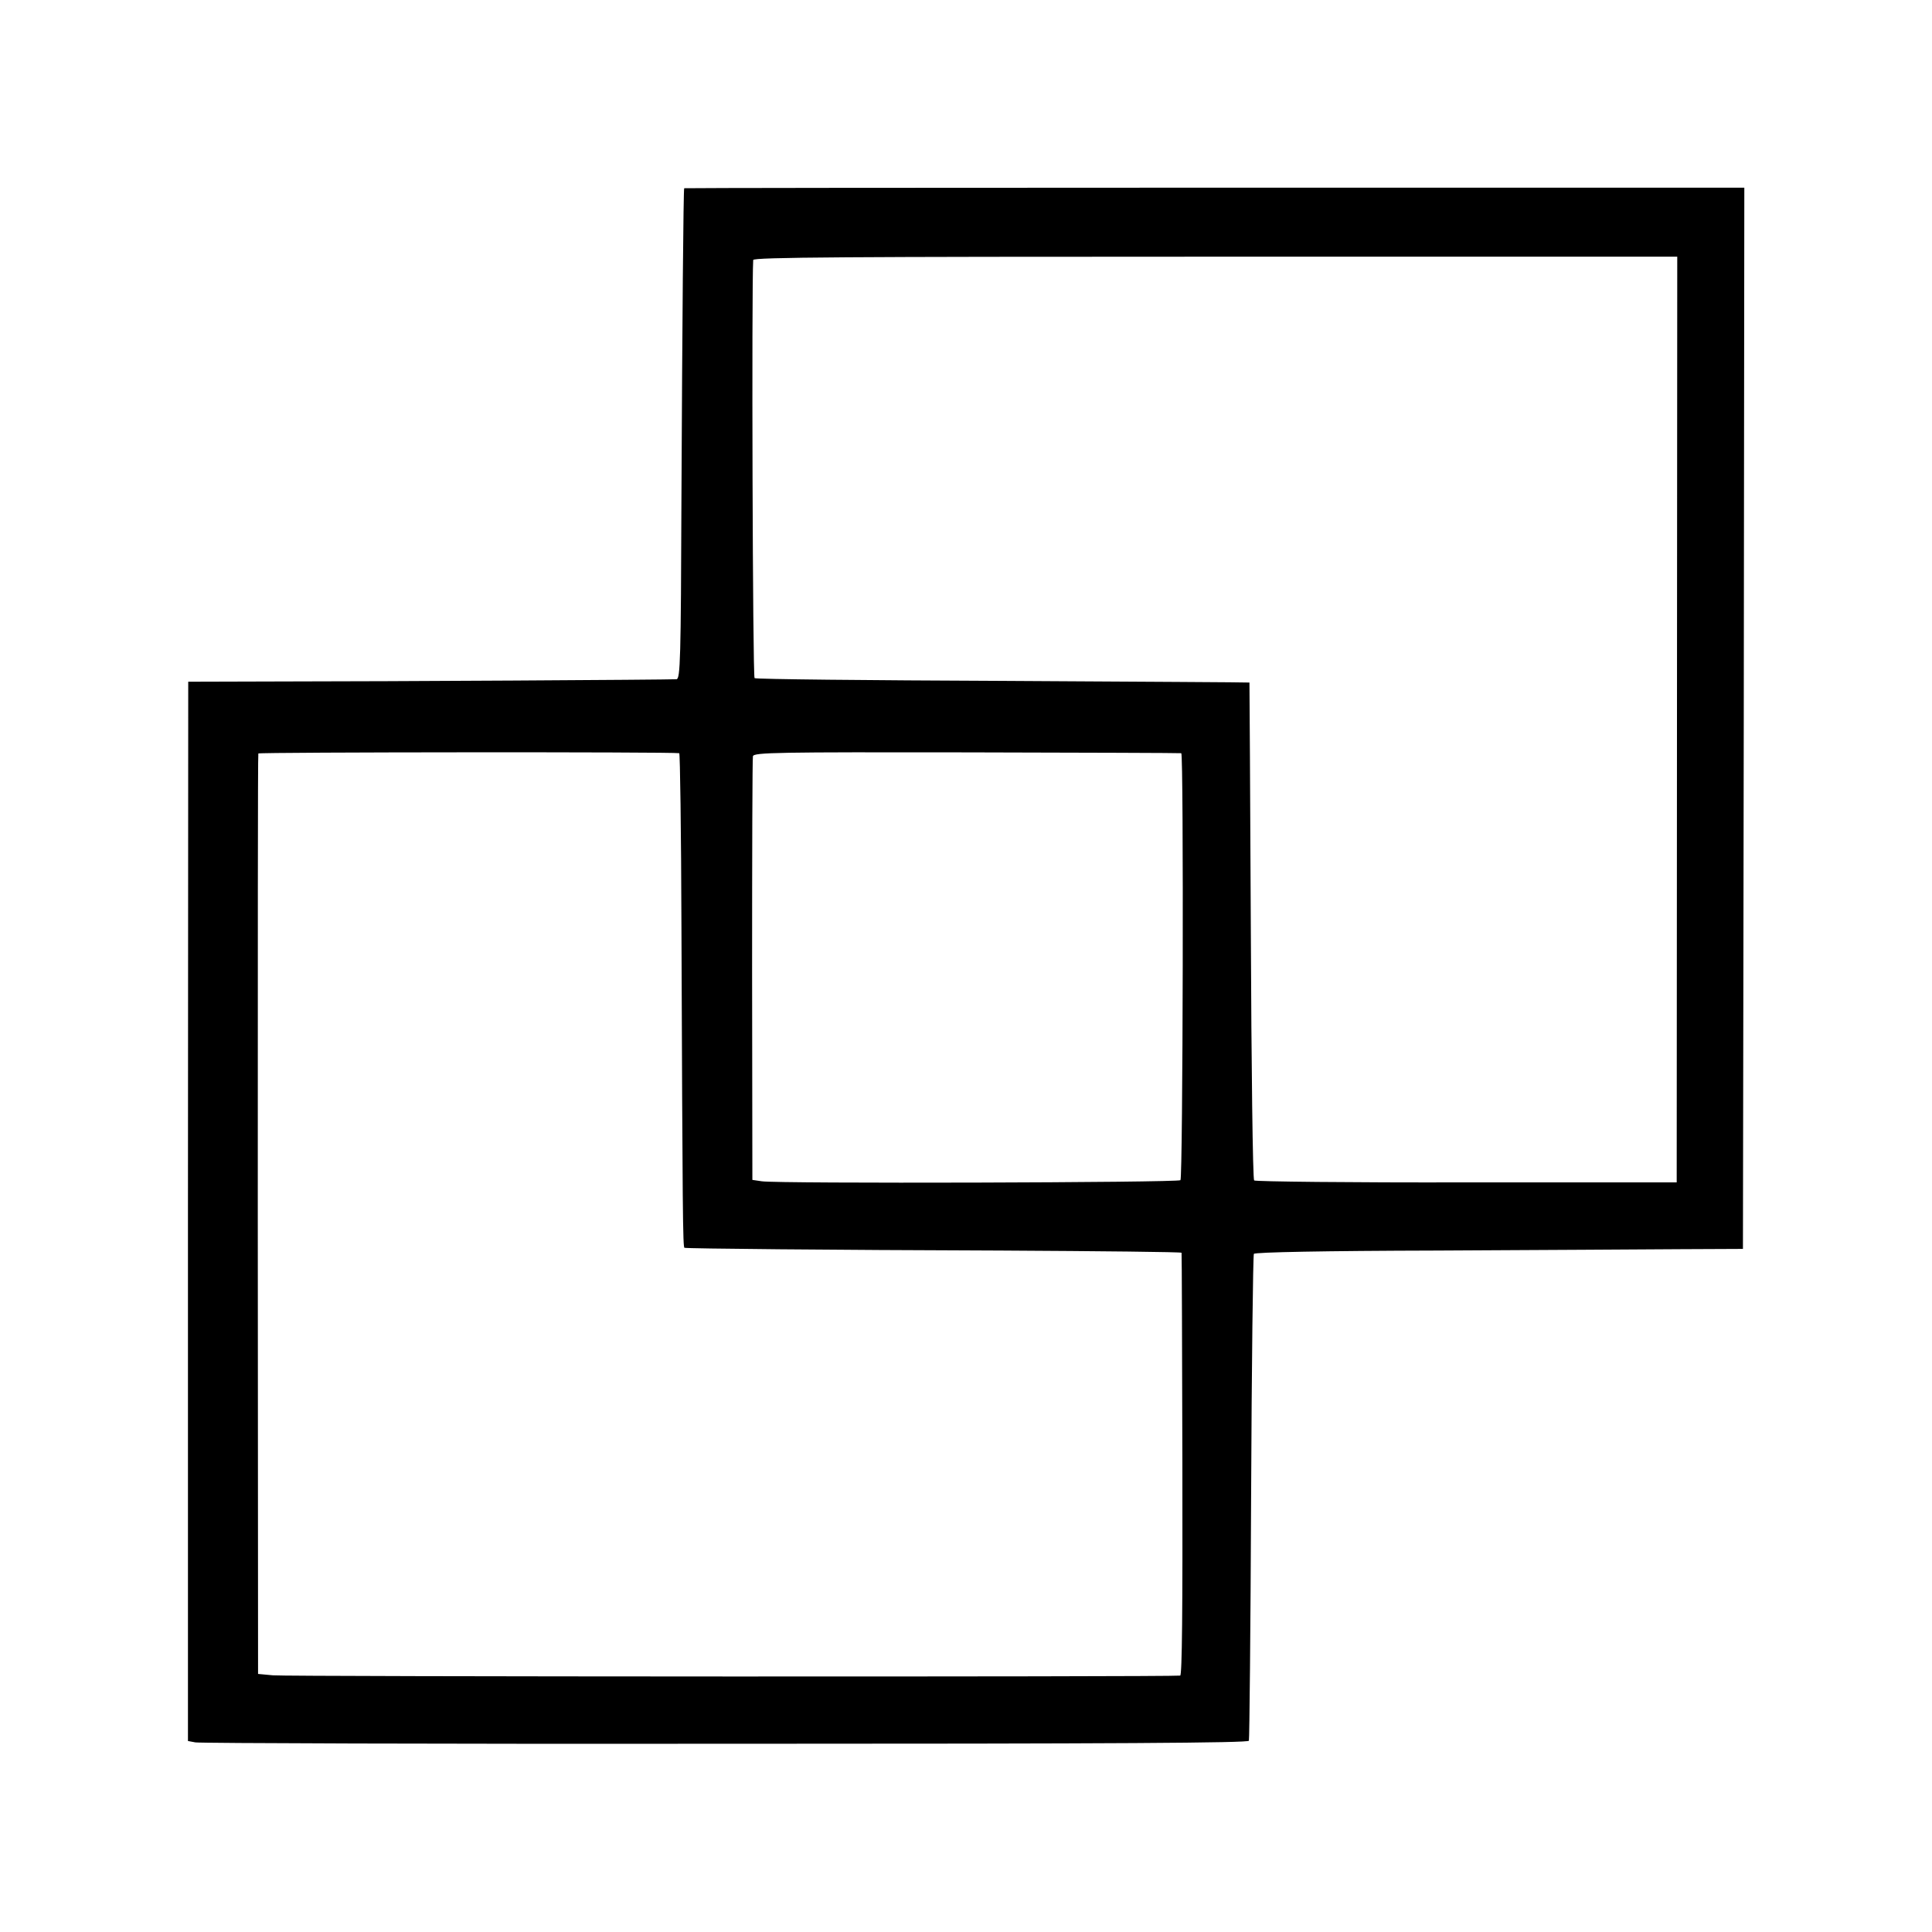
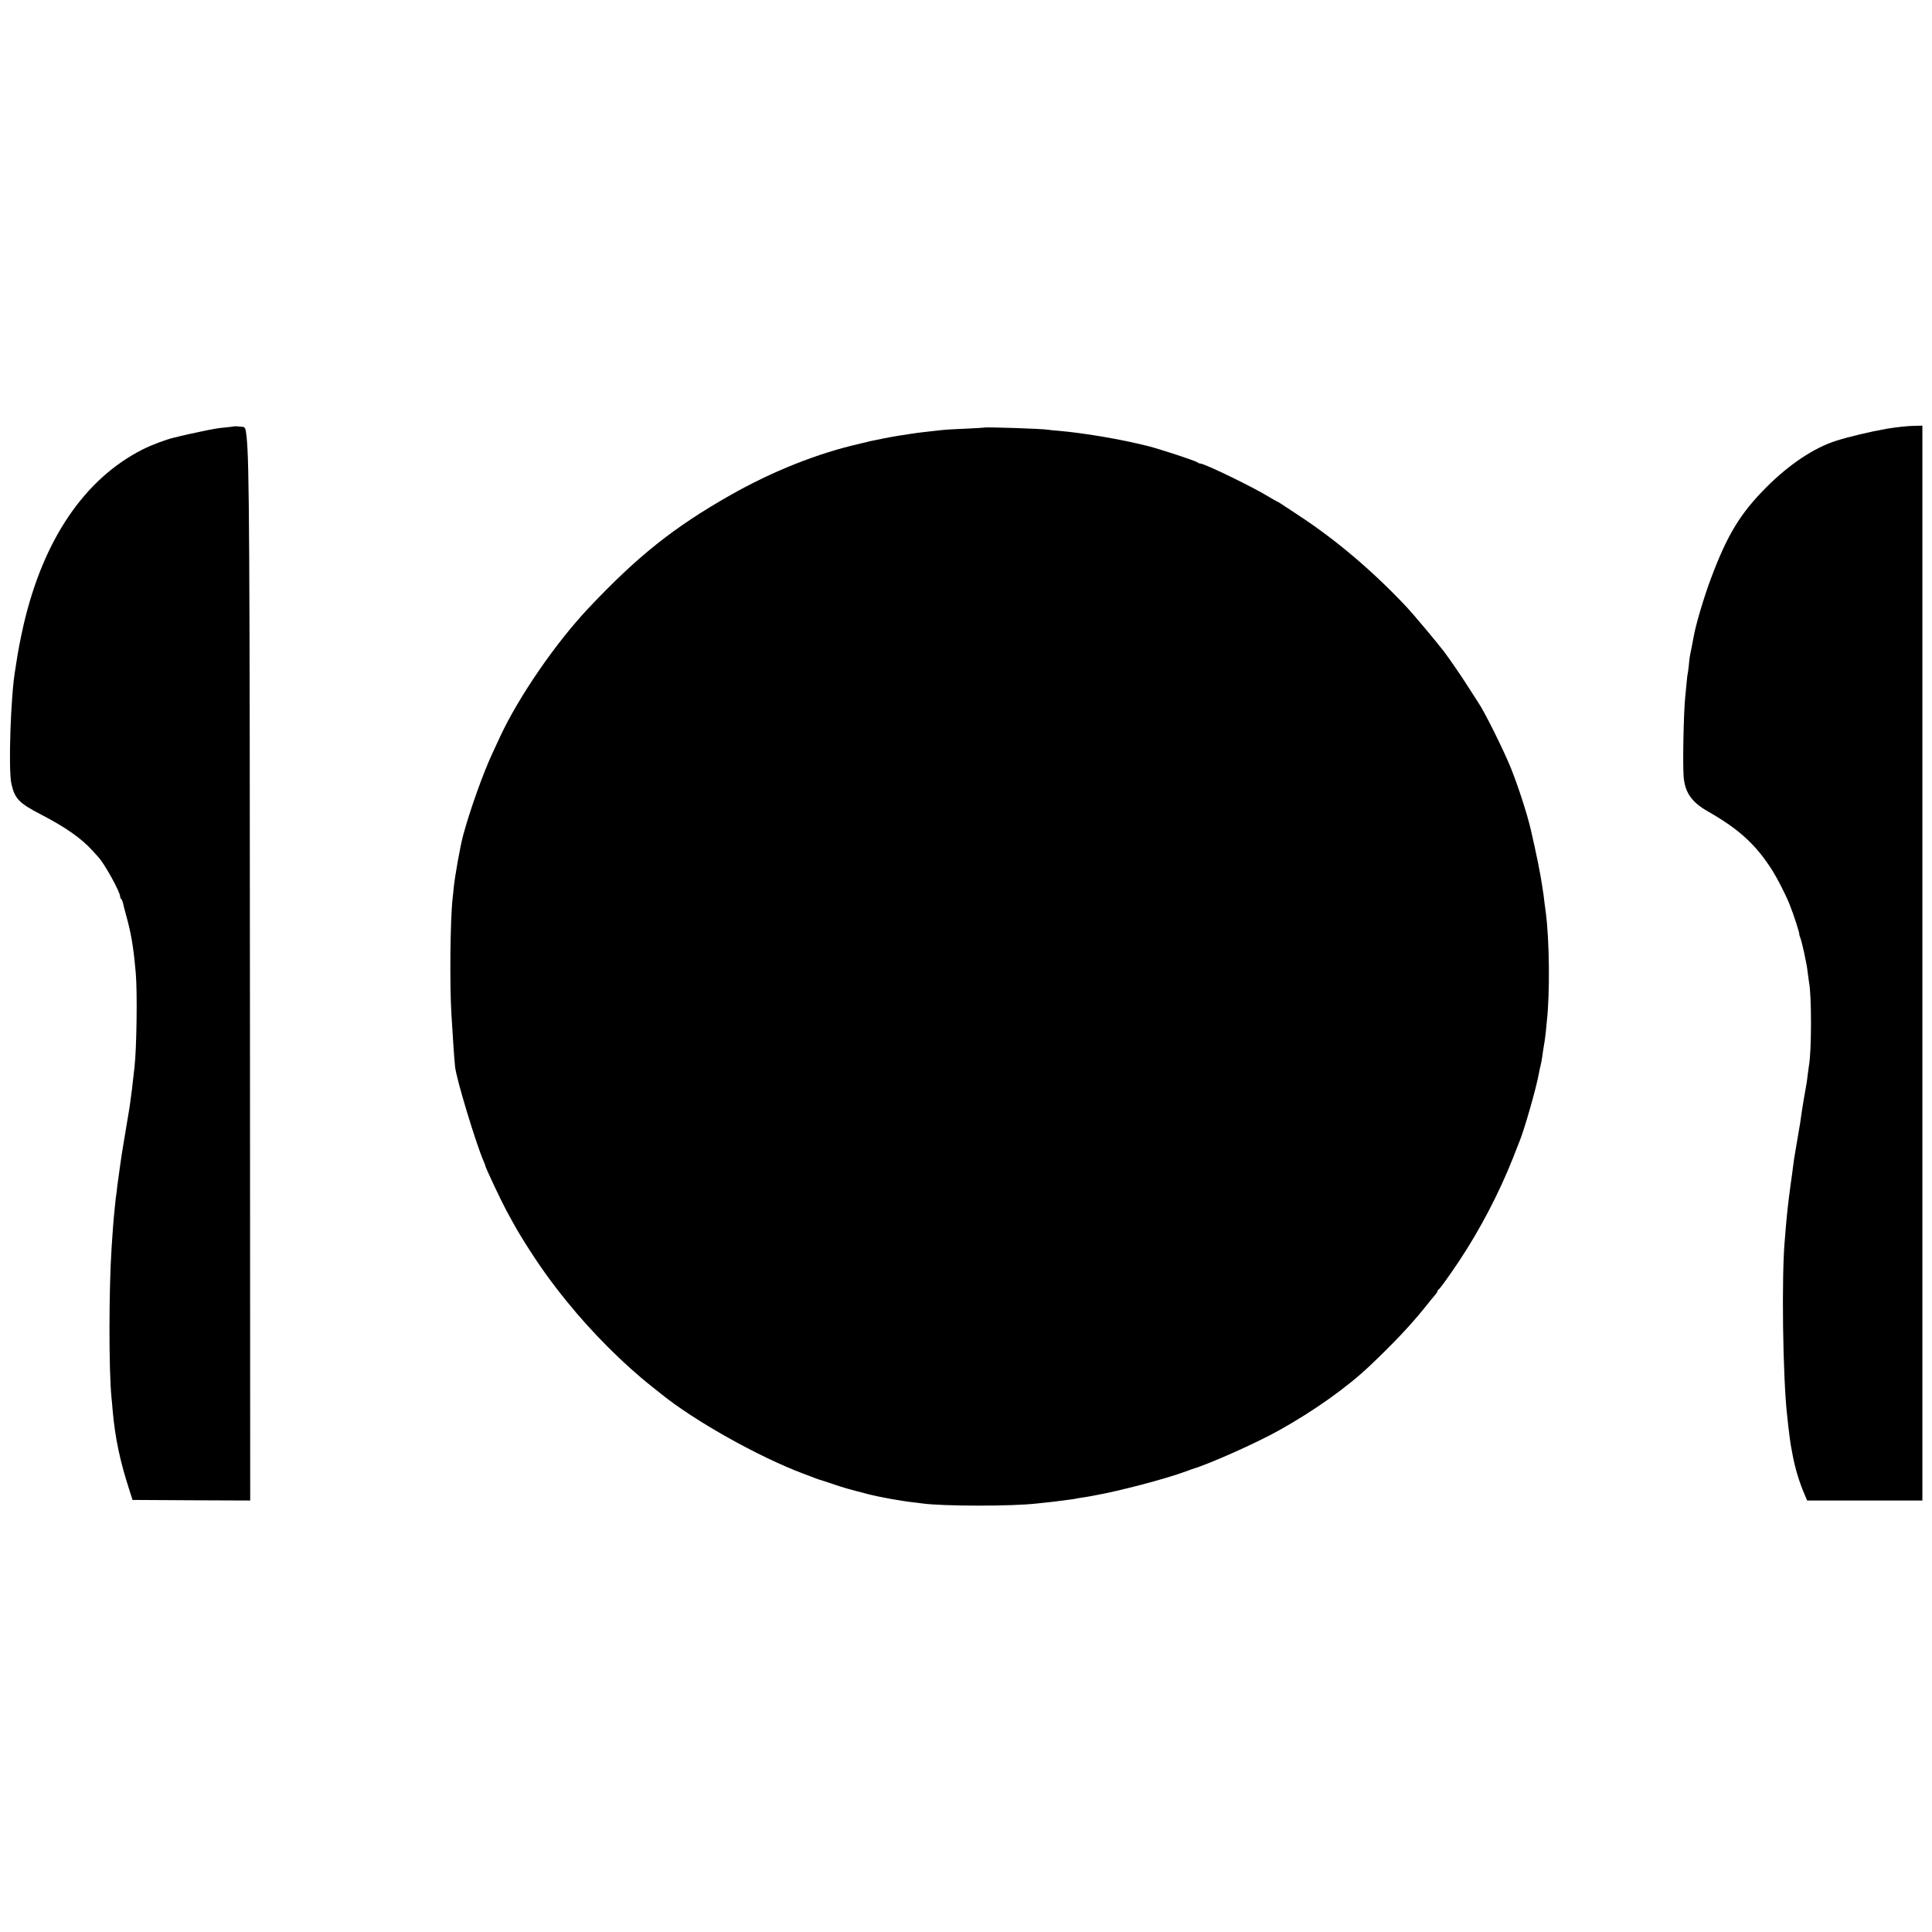
- <svg xmlns="http://www.w3.org/2000/svg" version="1.0" width="700pt" height="700pt" viewBox="0 0 700 700" preserveAspectRatio="xMidYMid meet">
-   <g transform="translate(0,700) scale(0.1,-0.1)" fill="#000000" stroke="none">
-     <path d="M2479 6318 c-3 -6 -7 -488 -10 -1120 -2 -588 -4 -658 -18 -659 -34 -2 -1065 -8 -1408 -8 l-361 -1 -1 -1919 0 -1919 27 -5 c15 -3 879 -6 1920 -5 1426 0 1894 3 1897 11 2 7 6 404 8 883 2 479 7 875 10 881 4 6 256 11 664 12 362 2 759 4 883 5 l225 1 3 1923 2 1922 -1920 0 c-1056 0 -1921 -1 -1921 -2z m3597 -1925 l-1 -1677 -762 0 c-419 -1 -765 3 -769 7 -5 4 -10 412 -12 905 -2 493 -5 898 -5 899 -1 1 -403 3 -893 6 -490 2 -895 6 -900 10 -7 4 -11 1422 -5 1515 1 10 339 12 1674 12 l1674 0 -1 -1677z m-3615 -122 c3 0 7 -283 8 -628 4 -1037 5 -1163 11 -1164 11 -3 523 -8 1148 -10 358 -2 653 -5 653 -8 1 -3 2 -349 3 -768 1 -527 -1 -763 -8 -764 -38 -5 -3243 -4 -3287 1 l-54 5 -1 1665 c0 916 0 1667 2 1670 2 5 1506 6 1525 1z m1819 0 c9 -2 6 -1539 -3 -1547 -9 -9 -1462 -13 -1517 -4 l-34 5 -1 760 c0 418 1 767 3 775 3 14 90 15 775 14 425 -1 774 -2 777 -3z" />
+ <svg xmlns="http://www.w3.org/2000/svg" version="1.0" width="1688pt" height="1688pt" viewBox="0 0 1688 1688" preserveAspectRatio="xMidYMid meet">
+   <g transform="translate(0,1688) scale(0.1,-0.1)" fill="#000000" stroke="none">
+     <path d="M2048 13155 c-2 -1 -34 -5 -73 -9 -71 -6 -127 -16 -245 -42 -36 -8 -74 -16 -85 -18 -11 -3 -40 -9 -65 -15 -25 -7 -54 -14 -65 -16 -64 -15 -192 -63 -267 -101 -508 -256 -869 -787 -1042 -1534 -24 -106 -51 -242 -61 -315 -3 -22 -8 -51 -10 -65 -41 -219 -64 -887 -35 -1010 30 -130 67 -167 259 -267 216 -112 351 -207 450 -316 20 -22 41 -45 47 -52 53 -53 194 -308 194 -349 0 -8 4 -17 9 -20 4 -3 11 -18 15 -33 3 -16 15 -62 26 -103 47 -167 66 -284 86 -510 15 -168 8 -658 -11 -825 -2 -22 -7 -65 -11 -95 -9 -80 -13 -120 -20 -165 -3 -22 -7 -56 -10 -75 -3 -19 -13 -84 -24 -145 -10 -60 -21 -126 -24 -145 -3 -19 -8 -46 -10 -60 -11 -61 -43 -286 -51 -351 -3 -31 -7 -65 -9 -75 -2 -11 -7 -48 -10 -84 -4 -36 -9 -85 -11 -110 -4 -41 -9 -109 -20 -270 -24 -371 -25 -1068 -1 -1310 2 -19 7 -69 10 -110 22 -247 64 -446 150 -710 l24 -75 514 -3 514 -2 -2 4087 c-2 4375 -6 4964 -29 5203 -8 77 -13 90 -38 91 -12 1 -32 3 -44 4 -12 1 -24 1 -25 0z" />
+     <path d="M16485 13134 c-143 -25 -329 -69 -445 -106 -191 -61 -407 -205 -605 -403 -229 -229 -344 -418 -486 -798 -62 -164 -136 -415 -153 -518 -6 -35 -12 -65 -21 -109 -11 -51 -14 -70 -20 -137 -4 -37 -9 -70 -10 -73 -2 -3 -6 -41 -10 -85 -4 -44 -9 -96 -11 -115 -14 -131 -23 -579 -14 -695 11 -139 70 -224 213 -305 273 -156 418 -289 562 -515 43 -69 112 -202 148 -290 39 -96 95 -270 87 -270 -1 0 4 -13 10 -30 6 -16 21 -73 32 -125 26 -123 24 -115 33 -185 4 -32 9 -68 11 -80 23 -116 22 -604 -1 -724 -2 -13 -7 -49 -11 -80 -3 -31 -8 -65 -10 -76 -12 -62 -43 -250 -50 -305 -2 -19 -9 -62 -15 -95 -17 -99 -18 -108 -28 -165 -11 -62 -22 -133 -26 -170 -1 -14 -10 -77 -19 -140 -22 -161 -32 -254 -42 -370 -3 -41 -8 -91 -9 -110 -31 -312 -19 -1231 21 -1562 2 -21 6 -55 8 -75 11 -93 19 -150 22 -168 2 -11 9 -47 15 -80 20 -115 62 -254 108 -357 l20 -48 504 0 503 0 0 4695 0 4696 -85 -2 c-47 -1 -149 -12 -226 -25z" />
+     <path d="M8597 13144 c-1 -1 -69 -5 -152 -9 -161 -7 -190 -9 -275 -19 -30 -4 -77 -9 -105 -12 -27 -3 -75 -9 -105 -14 -30 -5 -74 -12 -98 -15 -45 -6 -223 -41 -257 -49 -11 -3 -51 -13 -90 -22 -369 -83 -768 -242 -1137 -452 -491 -279 -805 -529 -1233 -982 -289 -306 -611 -774 -775 -1125 -18 -38 -48 -104 -67 -145 -80 -169 -200 -507 -257 -720 -26 -98 -72 -356 -82 -458 -3 -31 -7 -75 -10 -97 -20 -175 -26 -751 -10 -1005 16 -262 23 -367 32 -460 10 -103 183 -674 250 -827 8 -17 14 -34 14 -38 0 -13 136 -302 183 -389 84 -155 106 -193 169 -293 119 -189 222 -334 363 -507 214 -265 492 -544 740 -740 33 -26 68 -54 78 -62 288 -235 858 -555 1252 -702 44 -16 89 -33 100 -38 11 -4 22 -8 25 -9 3 0 57 -18 120 -39 113 -38 135 -44 317 -91 91 -24 284 -59 393 -71 30 -3 66 -8 80 -10 186 -25 793 -25 1000 0 19 2 67 7 105 11 39 4 79 9 89 11 11 2 42 6 70 9 28 3 60 8 71 10 11 3 36 7 55 10 19 2 47 7 63 10 15 3 39 7 54 10 206 36 622 145 793 209 25 9 50 18 55 20 151 45 562 228 760 339 305 170 595 376 791 562 210 199 356 354 482 510 40 50 81 101 92 113 11 13 20 27 20 32 0 5 3 10 8 12 10 4 97 125 179 248 186 280 352 599 473 905 23 61 47 119 51 130 43 98 155 491 175 610 3 17 9 46 14 65 5 19 12 55 15 80 3 25 10 70 15 100 6 30 12 82 16 115 3 33 7 76 9 95 27 238 23 701 -9 945 -3 22 -8 63 -12 90 -3 28 -7 61 -9 75 -3 14 -7 43 -10 65 -15 103 -53 294 -100 495 -31 135 -107 370 -174 539 -65 160 -231 495 -288 577 -11 16 -48 74 -83 129 -49 79 -163 245 -212 310 -61 80 -267 326 -326 389 -295 314 -616 587 -947 804 -176 116 -167 111 -190 122 -11 5 -38 21 -60 34 -140 87 -570 296 -608 296 -7 0 -17 4 -23 9 -14 14 -325 116 -439 145 -236 59 -548 112 -775 132 -41 3 -82 7 -90 9 -45 9 -554 26 -563 19z" />
  </g>
</svg>
